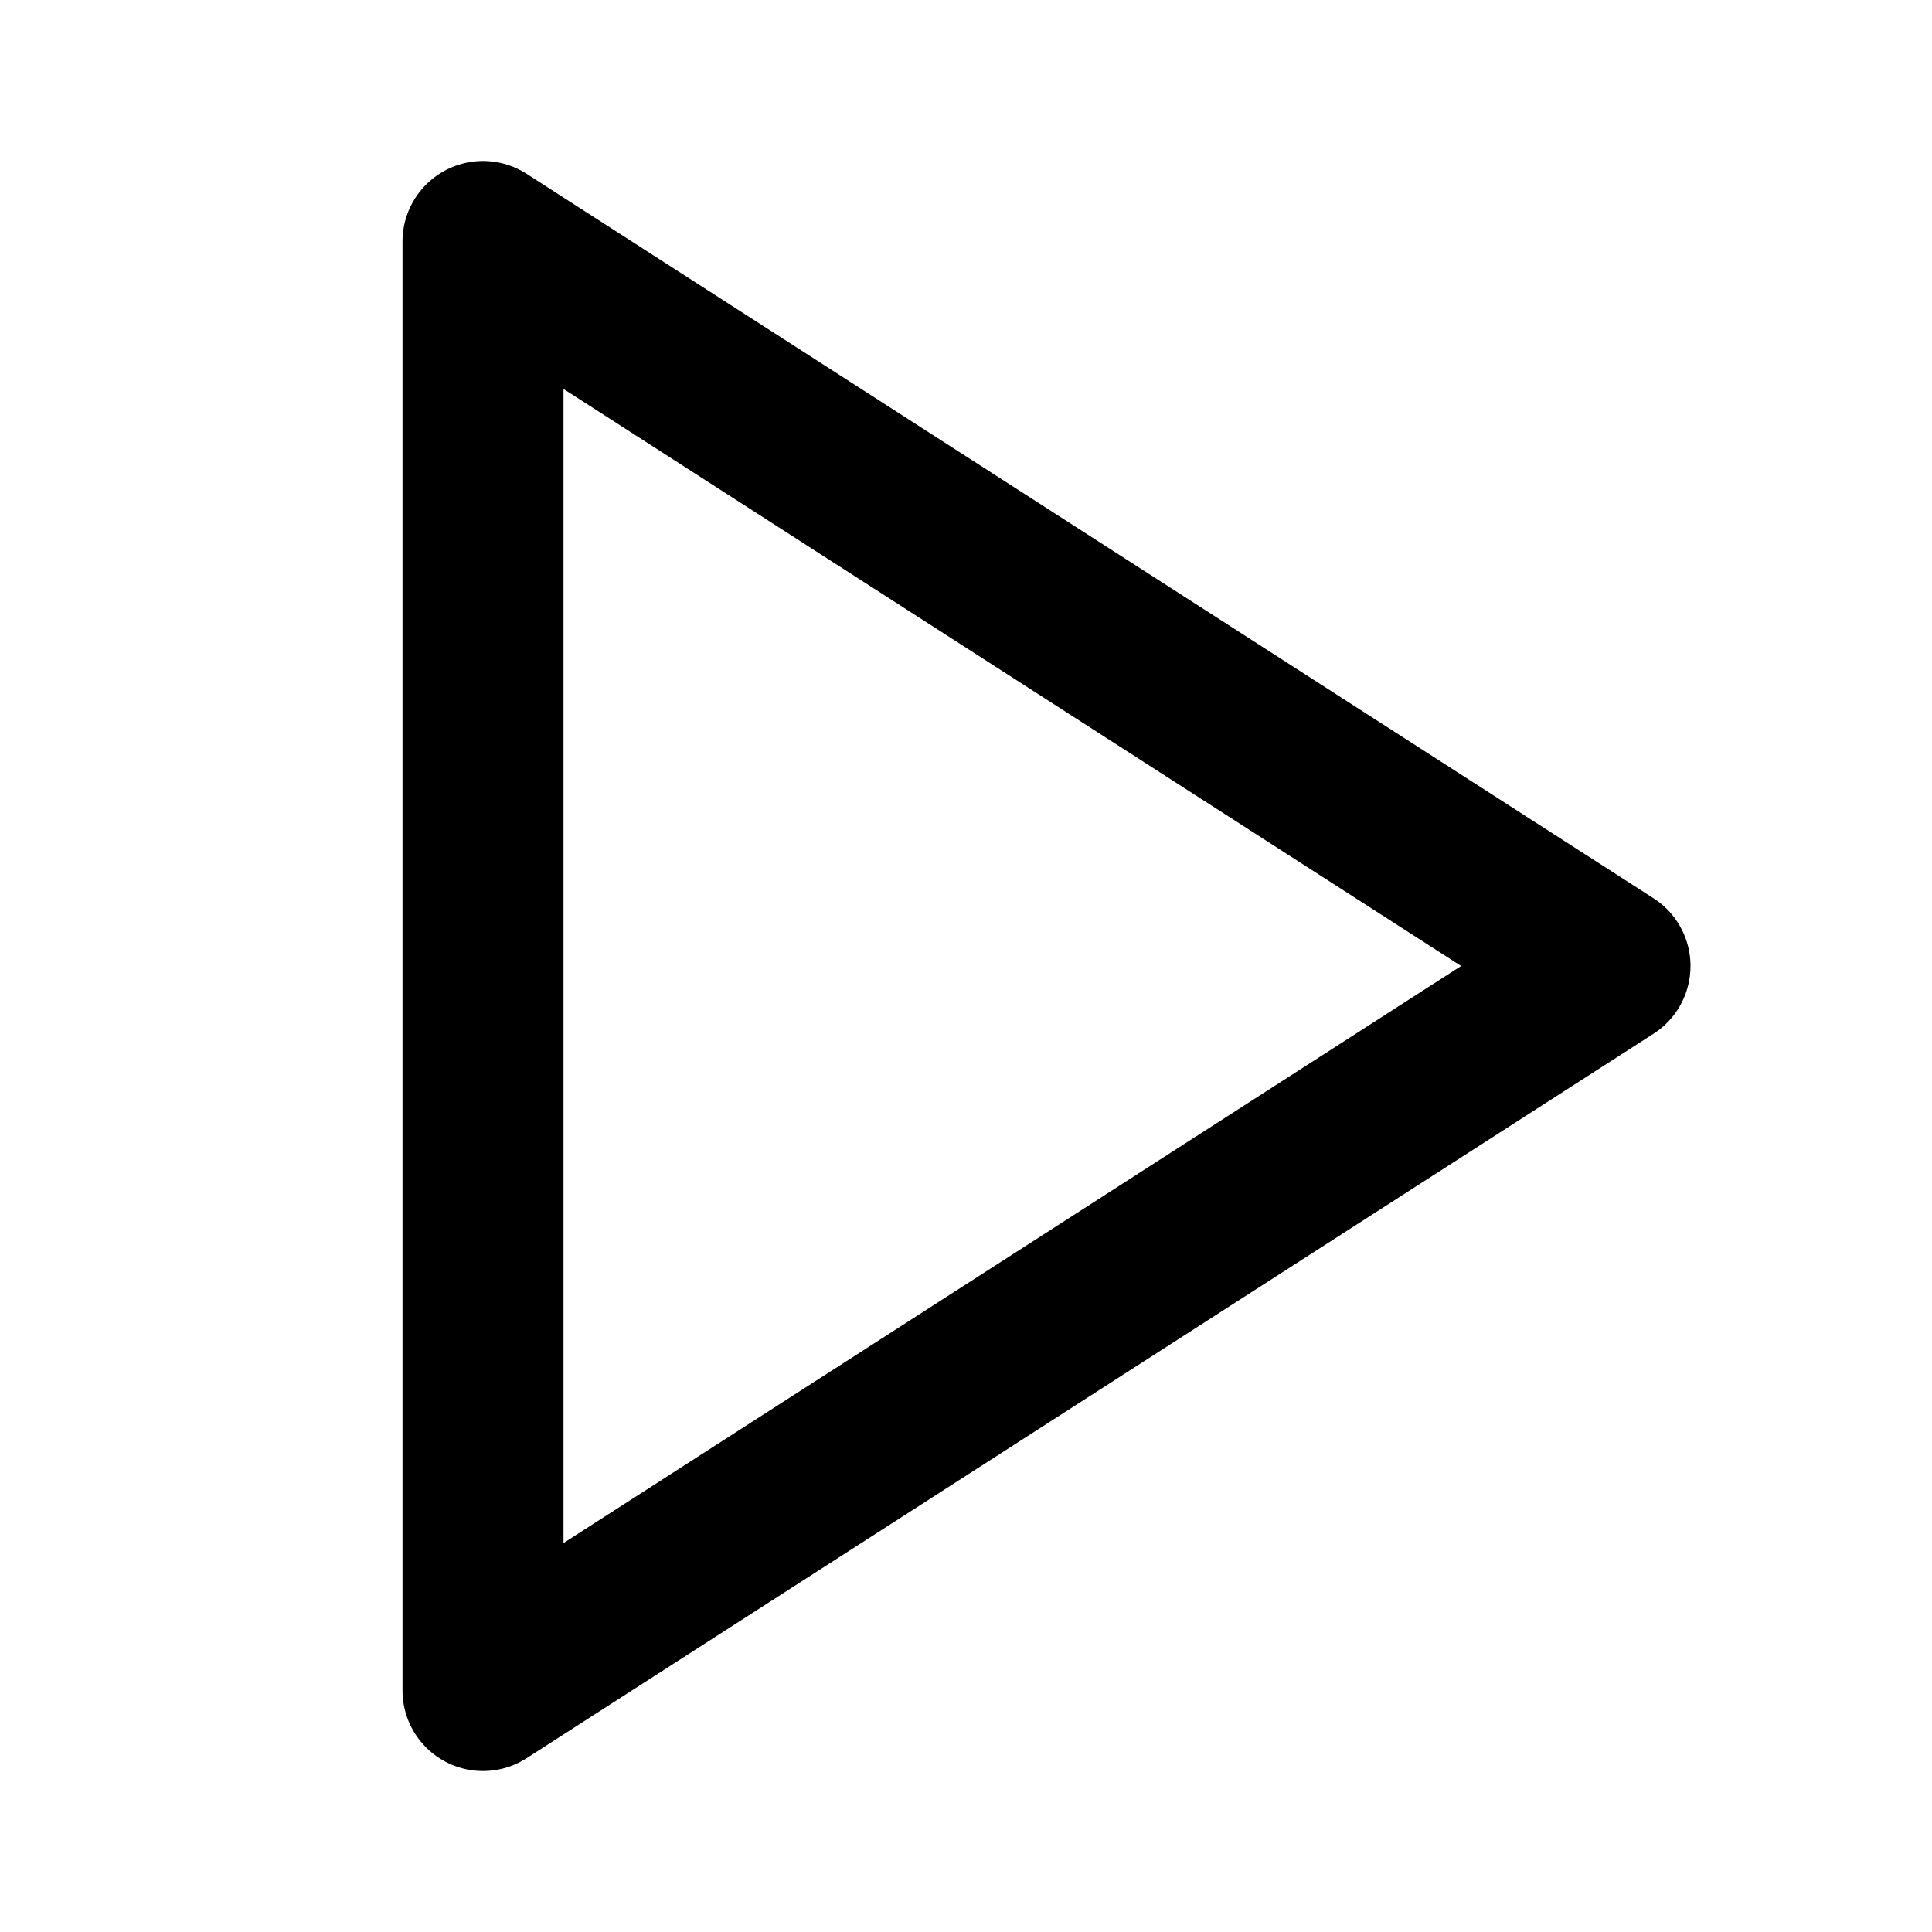
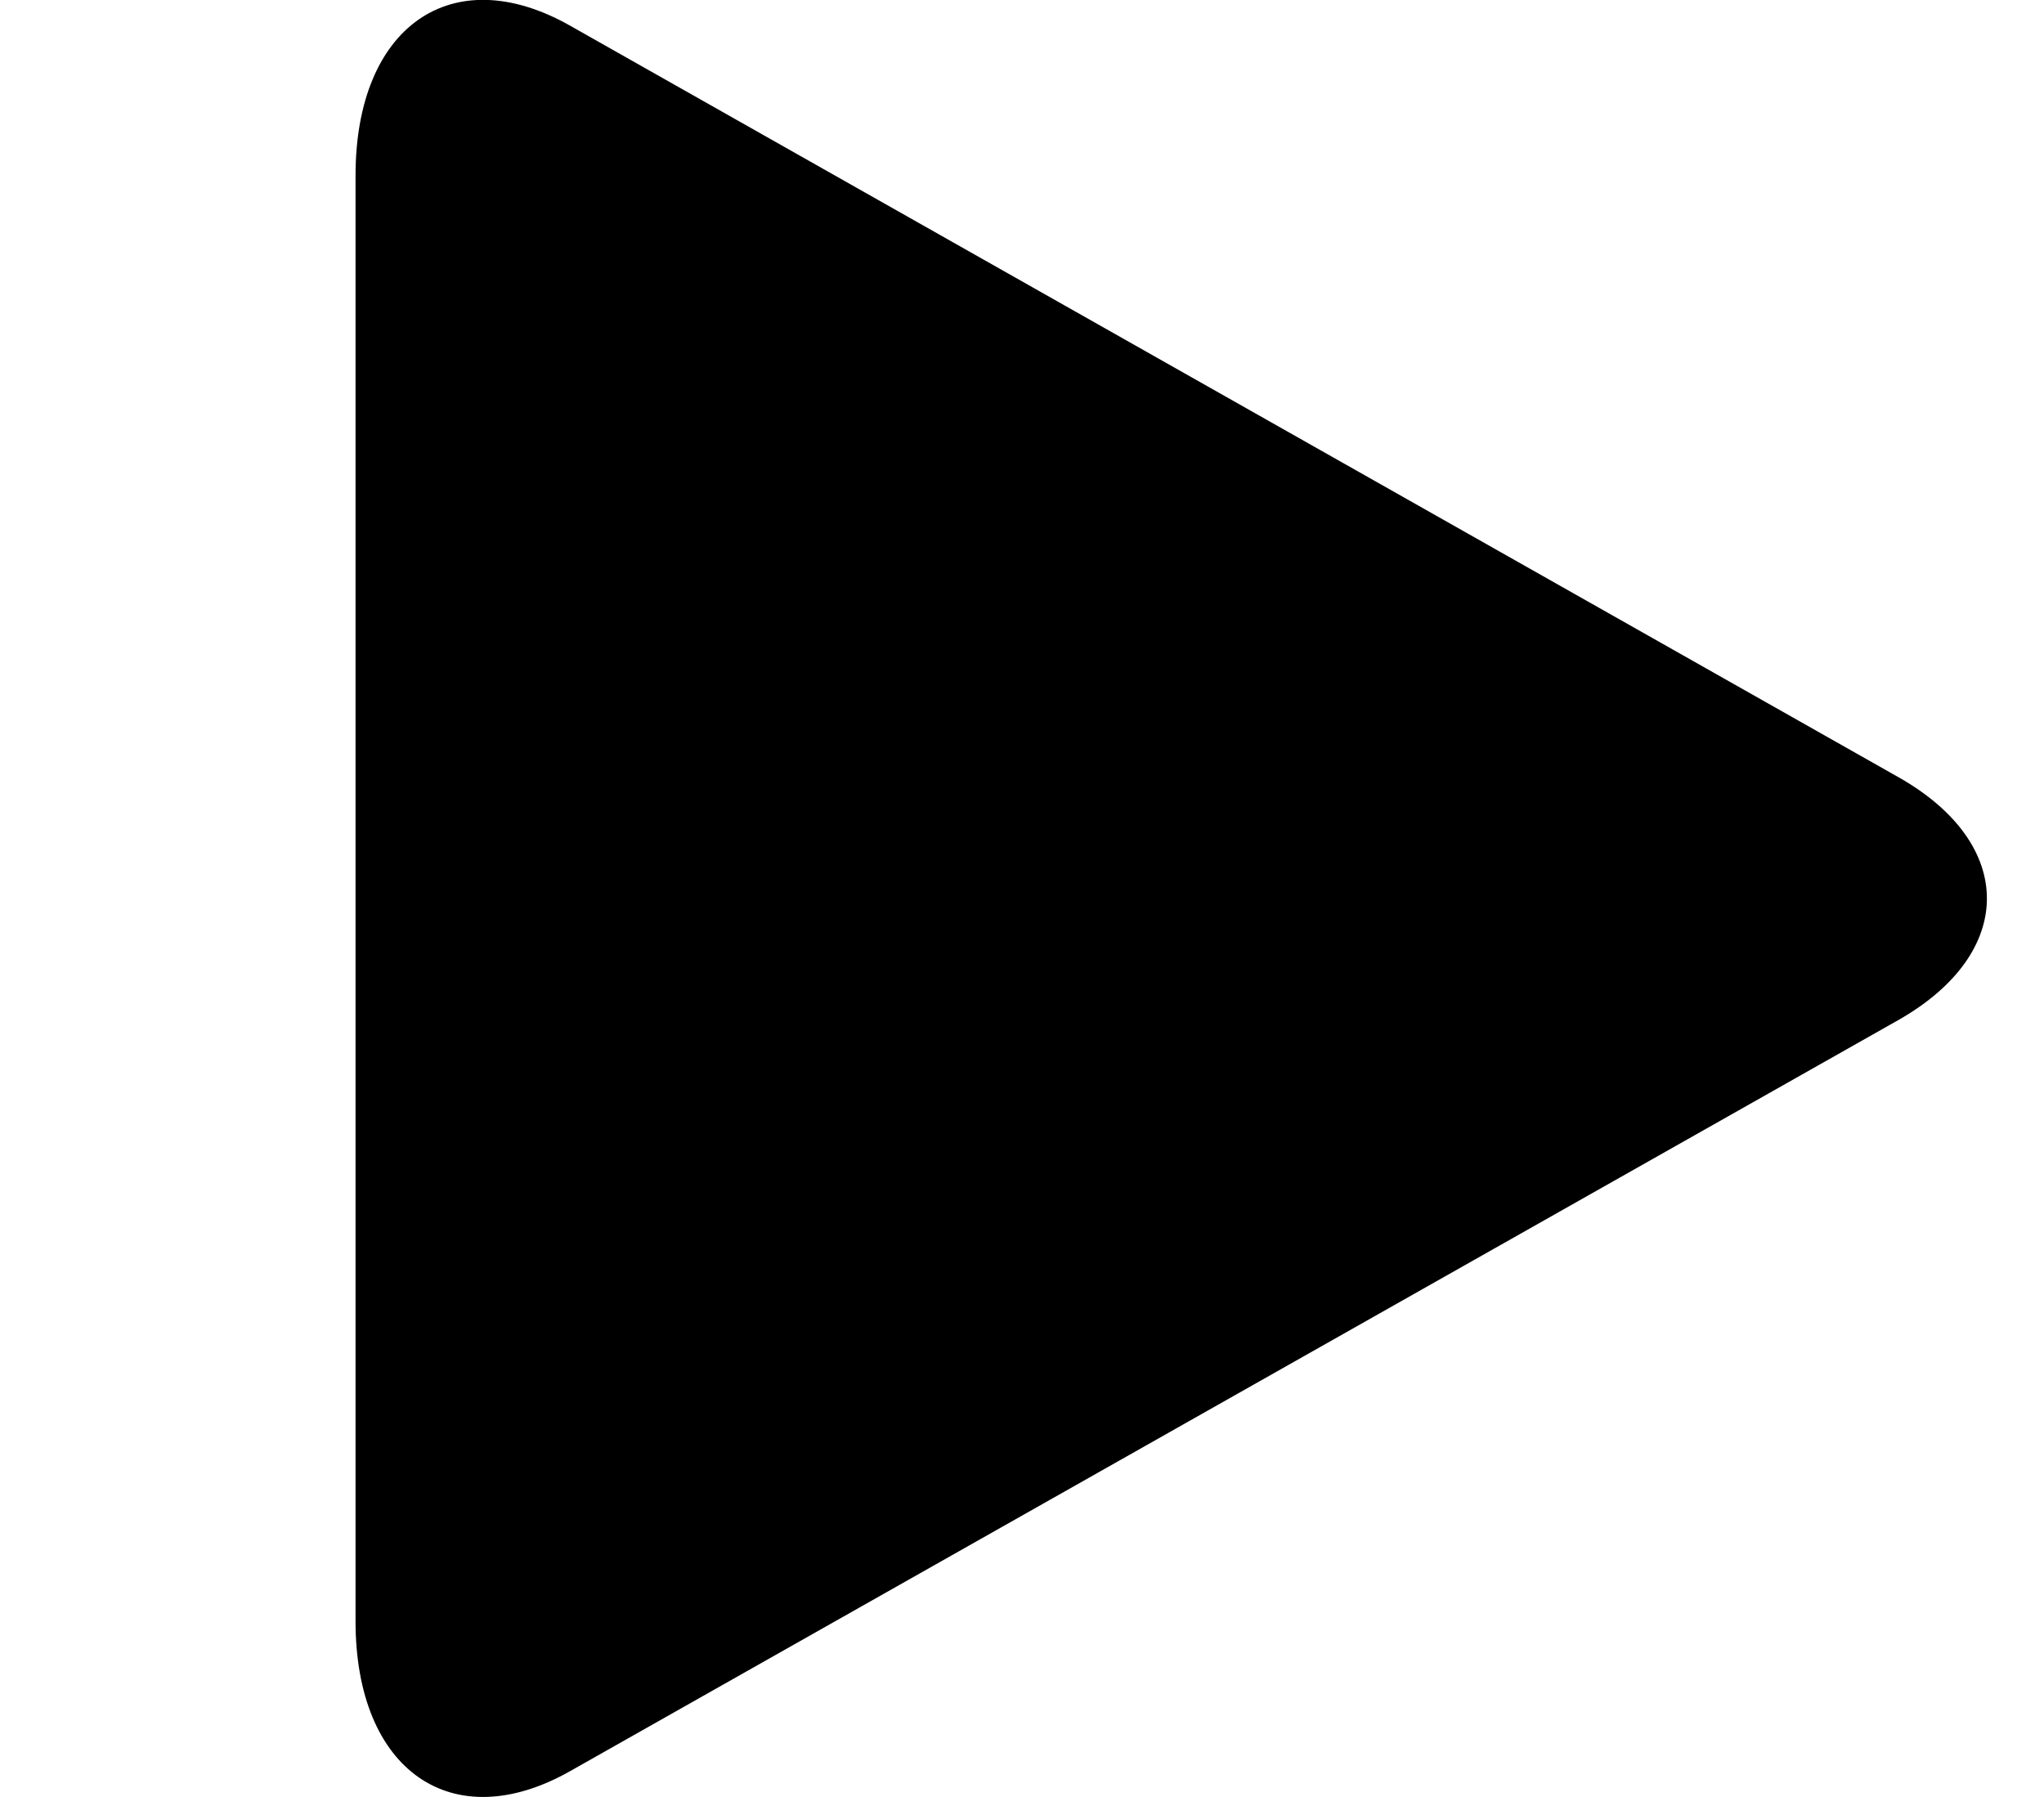
- <svg xmlns="http://www.w3.org/2000/svg" width="24" height="24" viewBox="0 0 24 24" fill="none" stroke="black" stroke-width="2" stroke-linecap="round" stroke-linejoin="round" class="lucide lucide-play">
-   <polygon points="6 3 20 12 6 21 6 3" />
+ <svg xmlns="http://www.w3.org/2000/svg" fill="#000000" height="800" width="910" version="1.1" id="Layer_1" viewBox="0 0 582.4 512" enable-background="new 0 0 512 512" xml:space="preserve">
+   <defs id="defs7" />
+   <path d="m 541.006,221.5 -378.6,-214.2 c -33.6,-19 -61.1,0.2 -61.1,42.7 v 412 c 0,42.5 27.5,61.7 61.1,42.7 l 378.6,-214.1 c 33.5,-19.1 33.5,-50.1 0,-69.1 z" id="path2" />
</svg>
